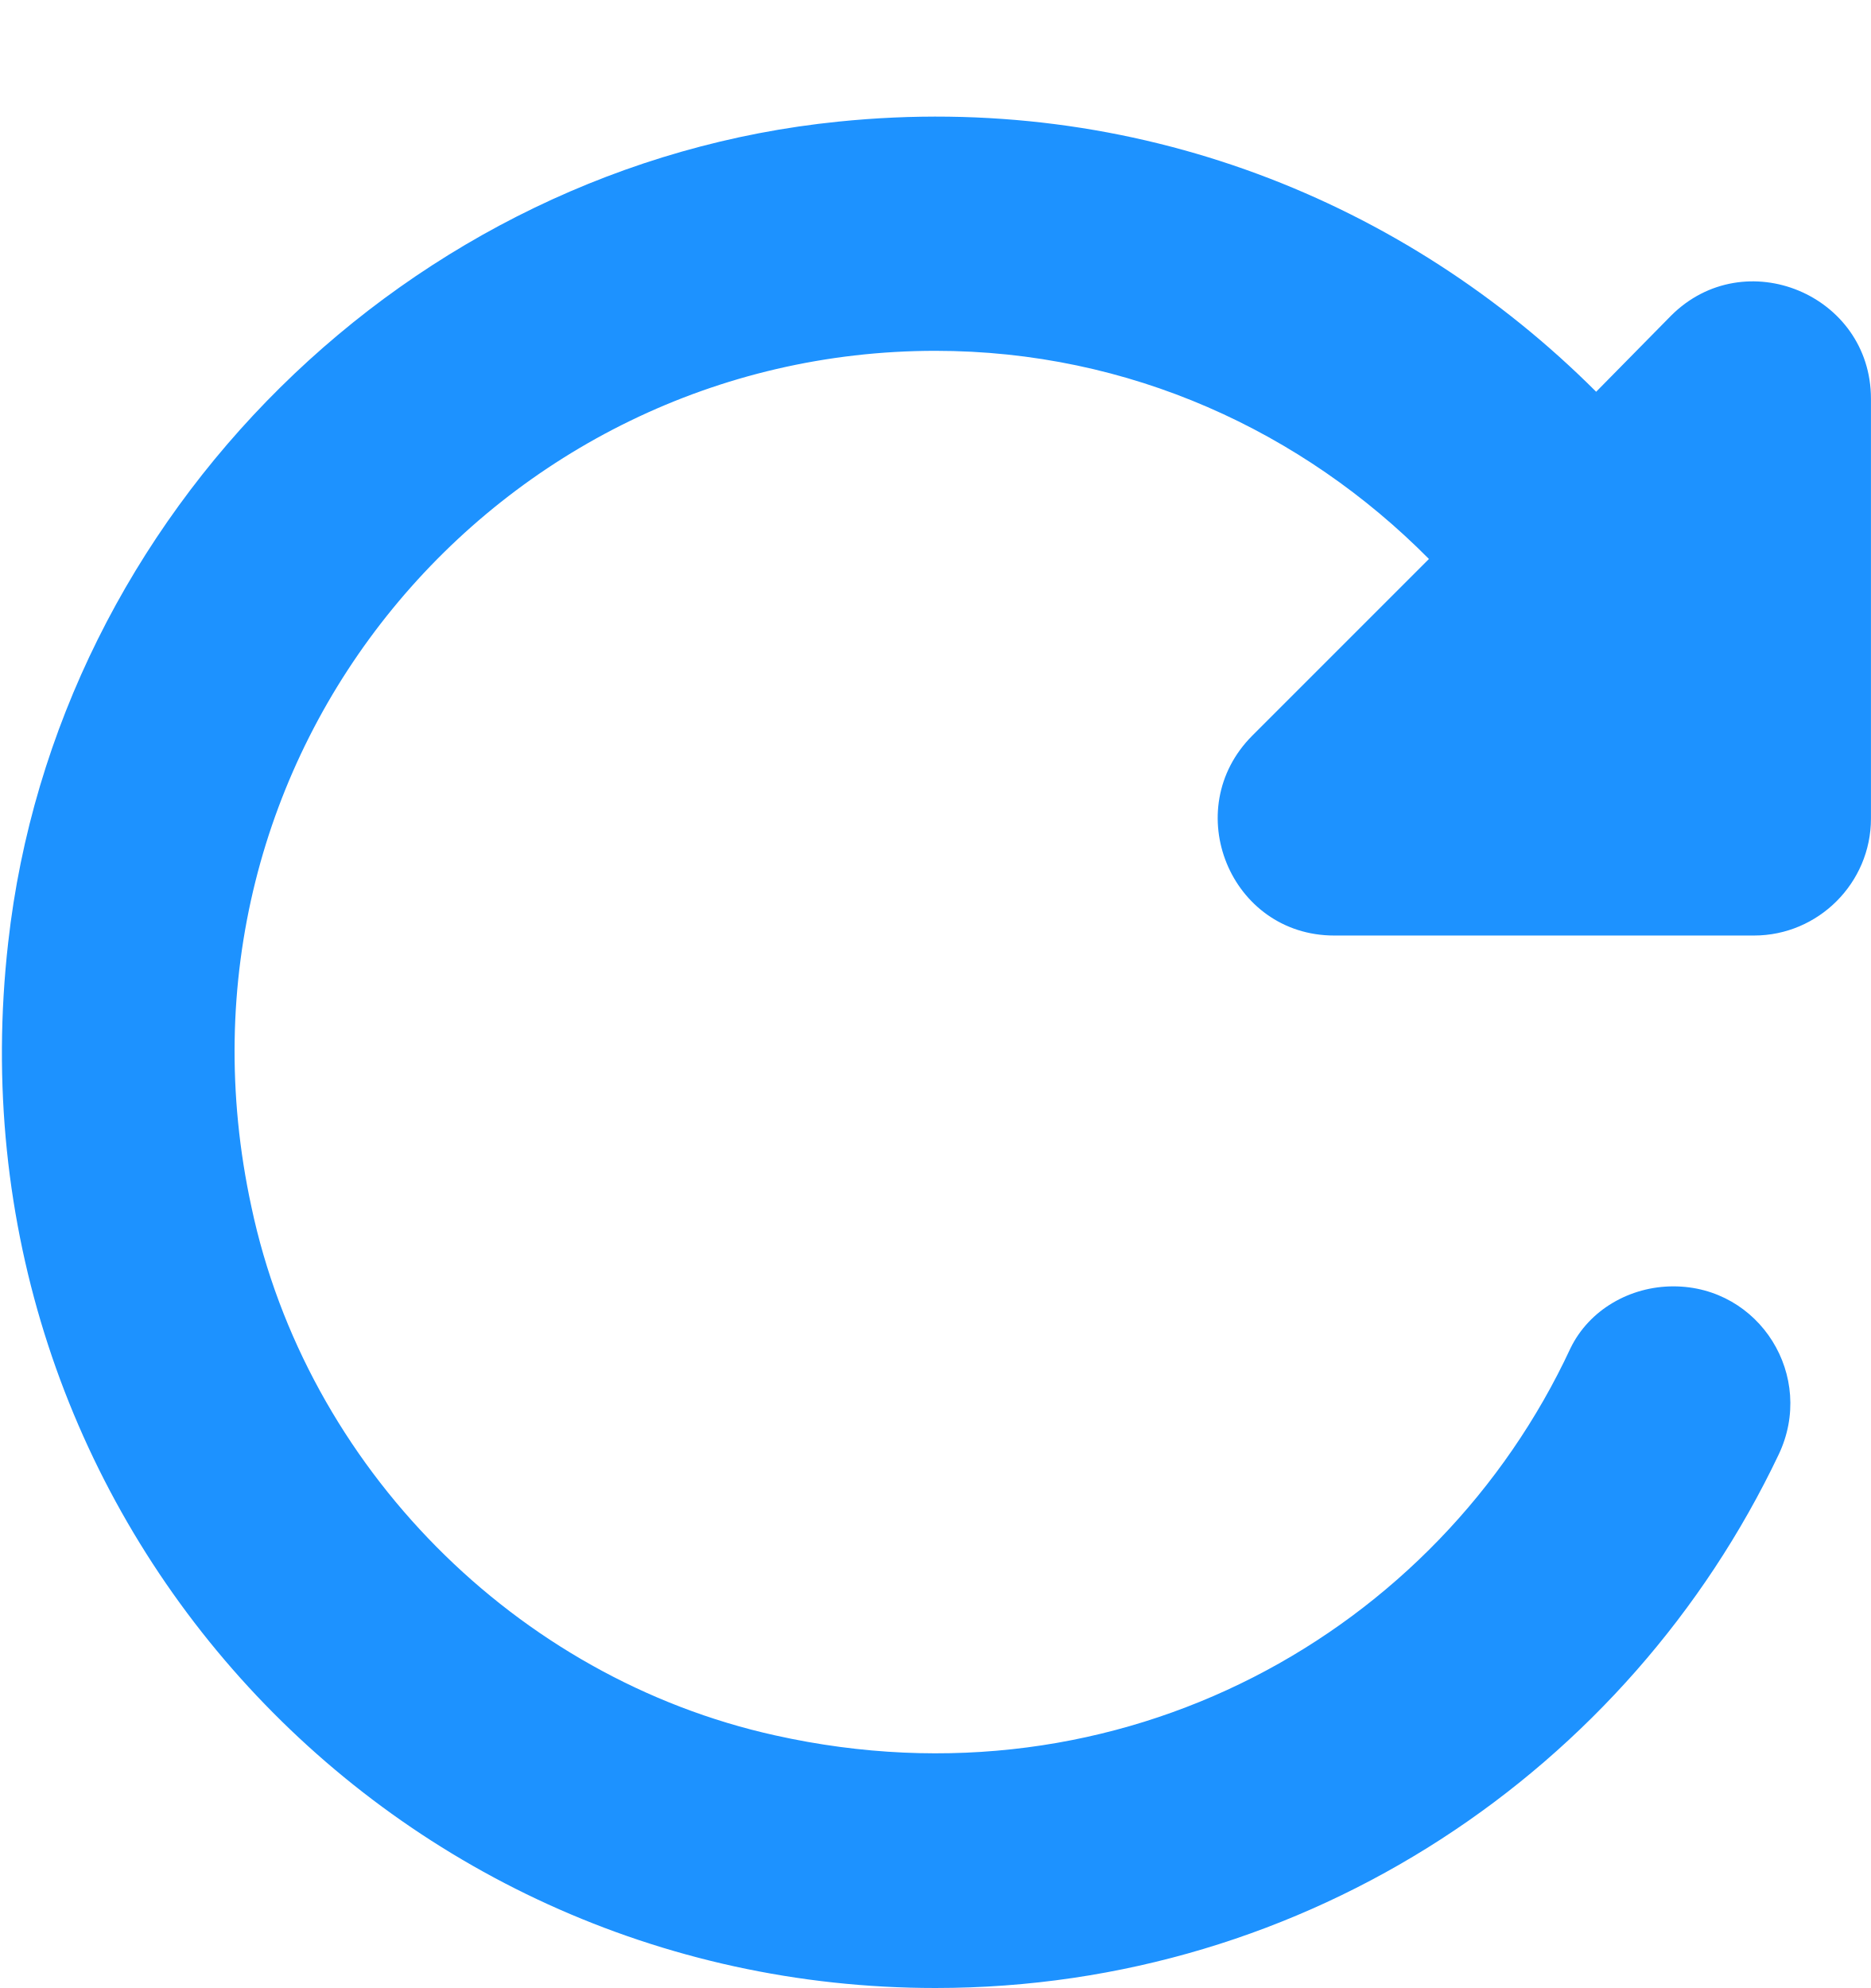
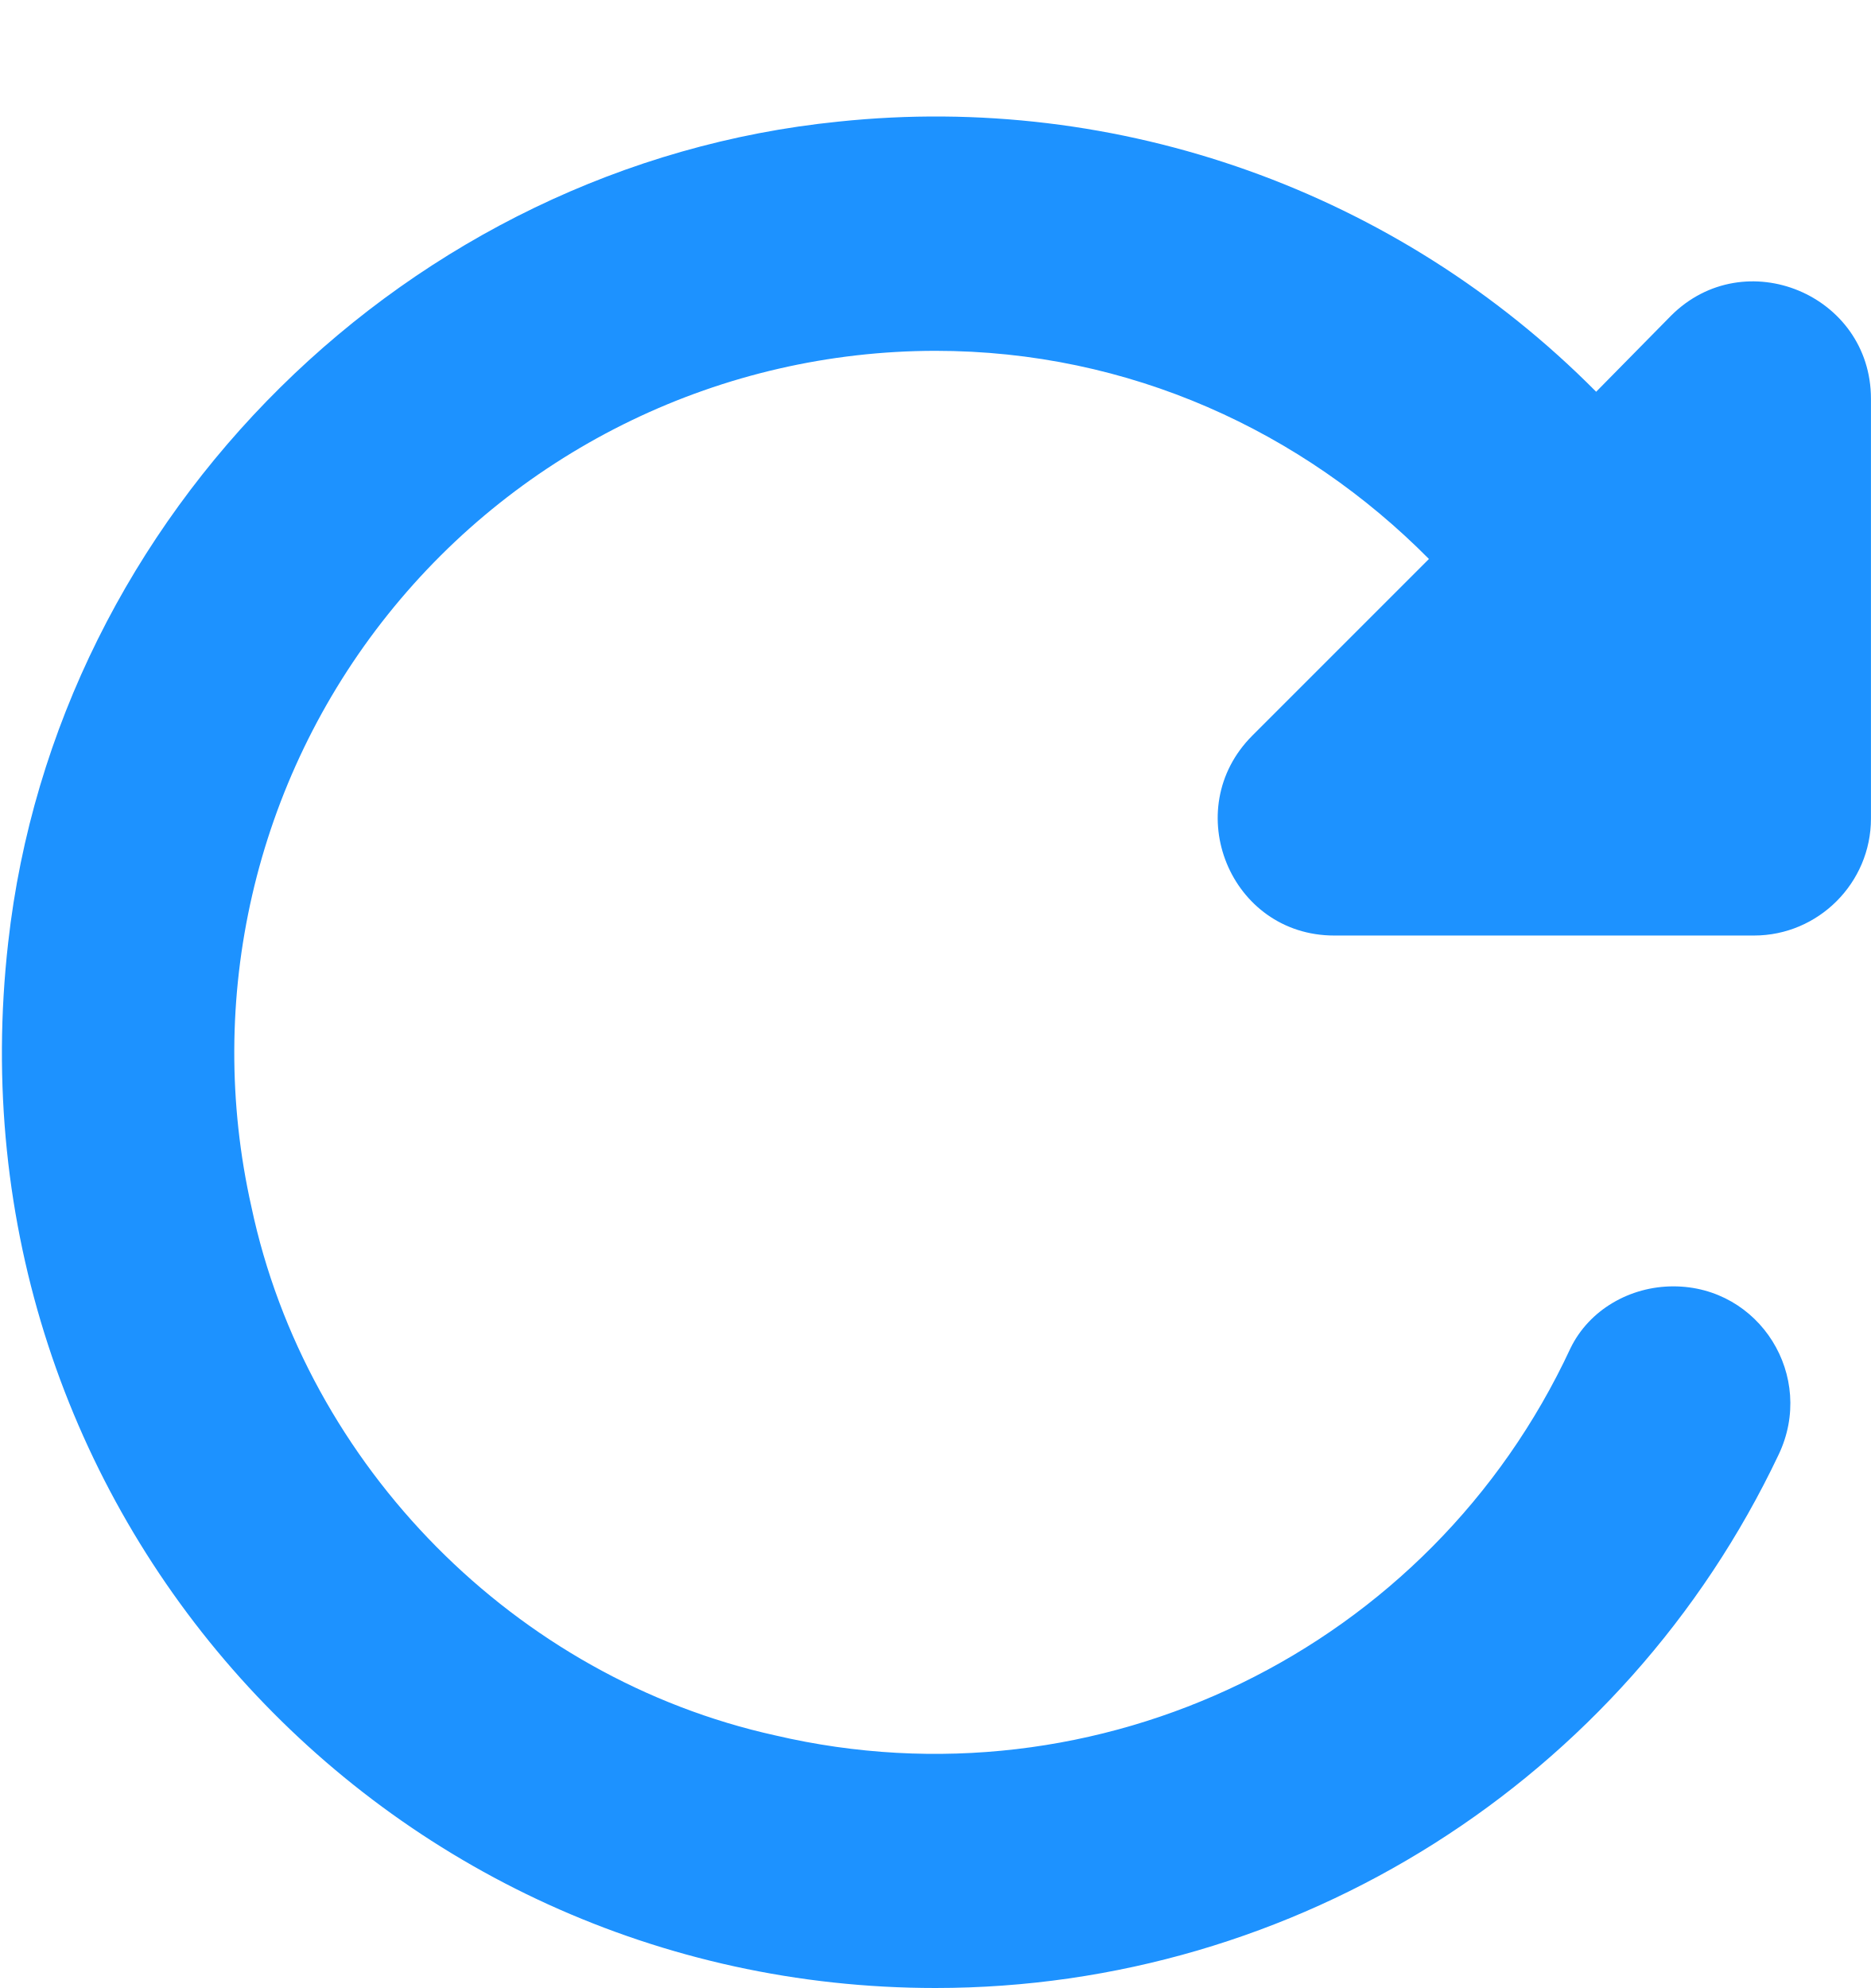
- <svg xmlns="http://www.w3.org/2000/svg" width="16" height="17" viewBox="0 0 16 17" fill="none">
-   <path fill-rule="evenodd" clip-rule="evenodd" d="M13.65 3.35C12.02 1.72 9.71 0.78 7.17 1.04C3.5 1.41 0.48 4.39 0.07 8.06C-0.48 12.91 3.27 17 8 17C11.19 17 13.93 15.13 15.21 12.44C15.53 11.77 15.05 11 14.31 11C13.94 11 13.59 11.2 13.43 11.53C12.3 13.96 9.59 15.5 6.63 14.84C4.41 14.35 2.62 12.54 2.15 10.32C1.31 6.44 4.26 3 8 3C9.66 3 11.14 3.69 12.22 4.78L10.71 6.29C10.08 6.92 10.52 8 11.41 8H15C15.55 8 16 7.55 16 7V3.41C16 2.52 14.92 2.07 14.29 2.7L13.65 3.35Z" fill="#1D92FF" />
+ <svg xmlns="http://www.w3.org/2000/svg" width="16" height="17" fill="none">
+   <path fill-rule="evenodd" clip-rule="evenodd" d="M13.65 3.35a7.95 7.95 0 0 0-6.48-2.31C3.5 1.41.48 4.39.07 8.06-.48 12.91 3.27 17 8 17a7.98 7.98 0 0 0 7.21-4.56c.32-.67-.16-1.44-.9-1.44-.37 0-.72.2-.88.53a5.994 5.994 0 0 1-6.8 3.31c-2.22-.49-4.01-2.3-4.48-4.52A6.002 6.002 0 0 1 8 3c1.66 0 3.14.69 4.22 1.78l-1.51 1.51c-.63.63-.19 1.71.7 1.71H15c.55 0 1-.45 1-1V3.41c0-.89-1.08-1.34-1.71-.71l-.64.65z" fill="#1D92FF" />
</svg>
